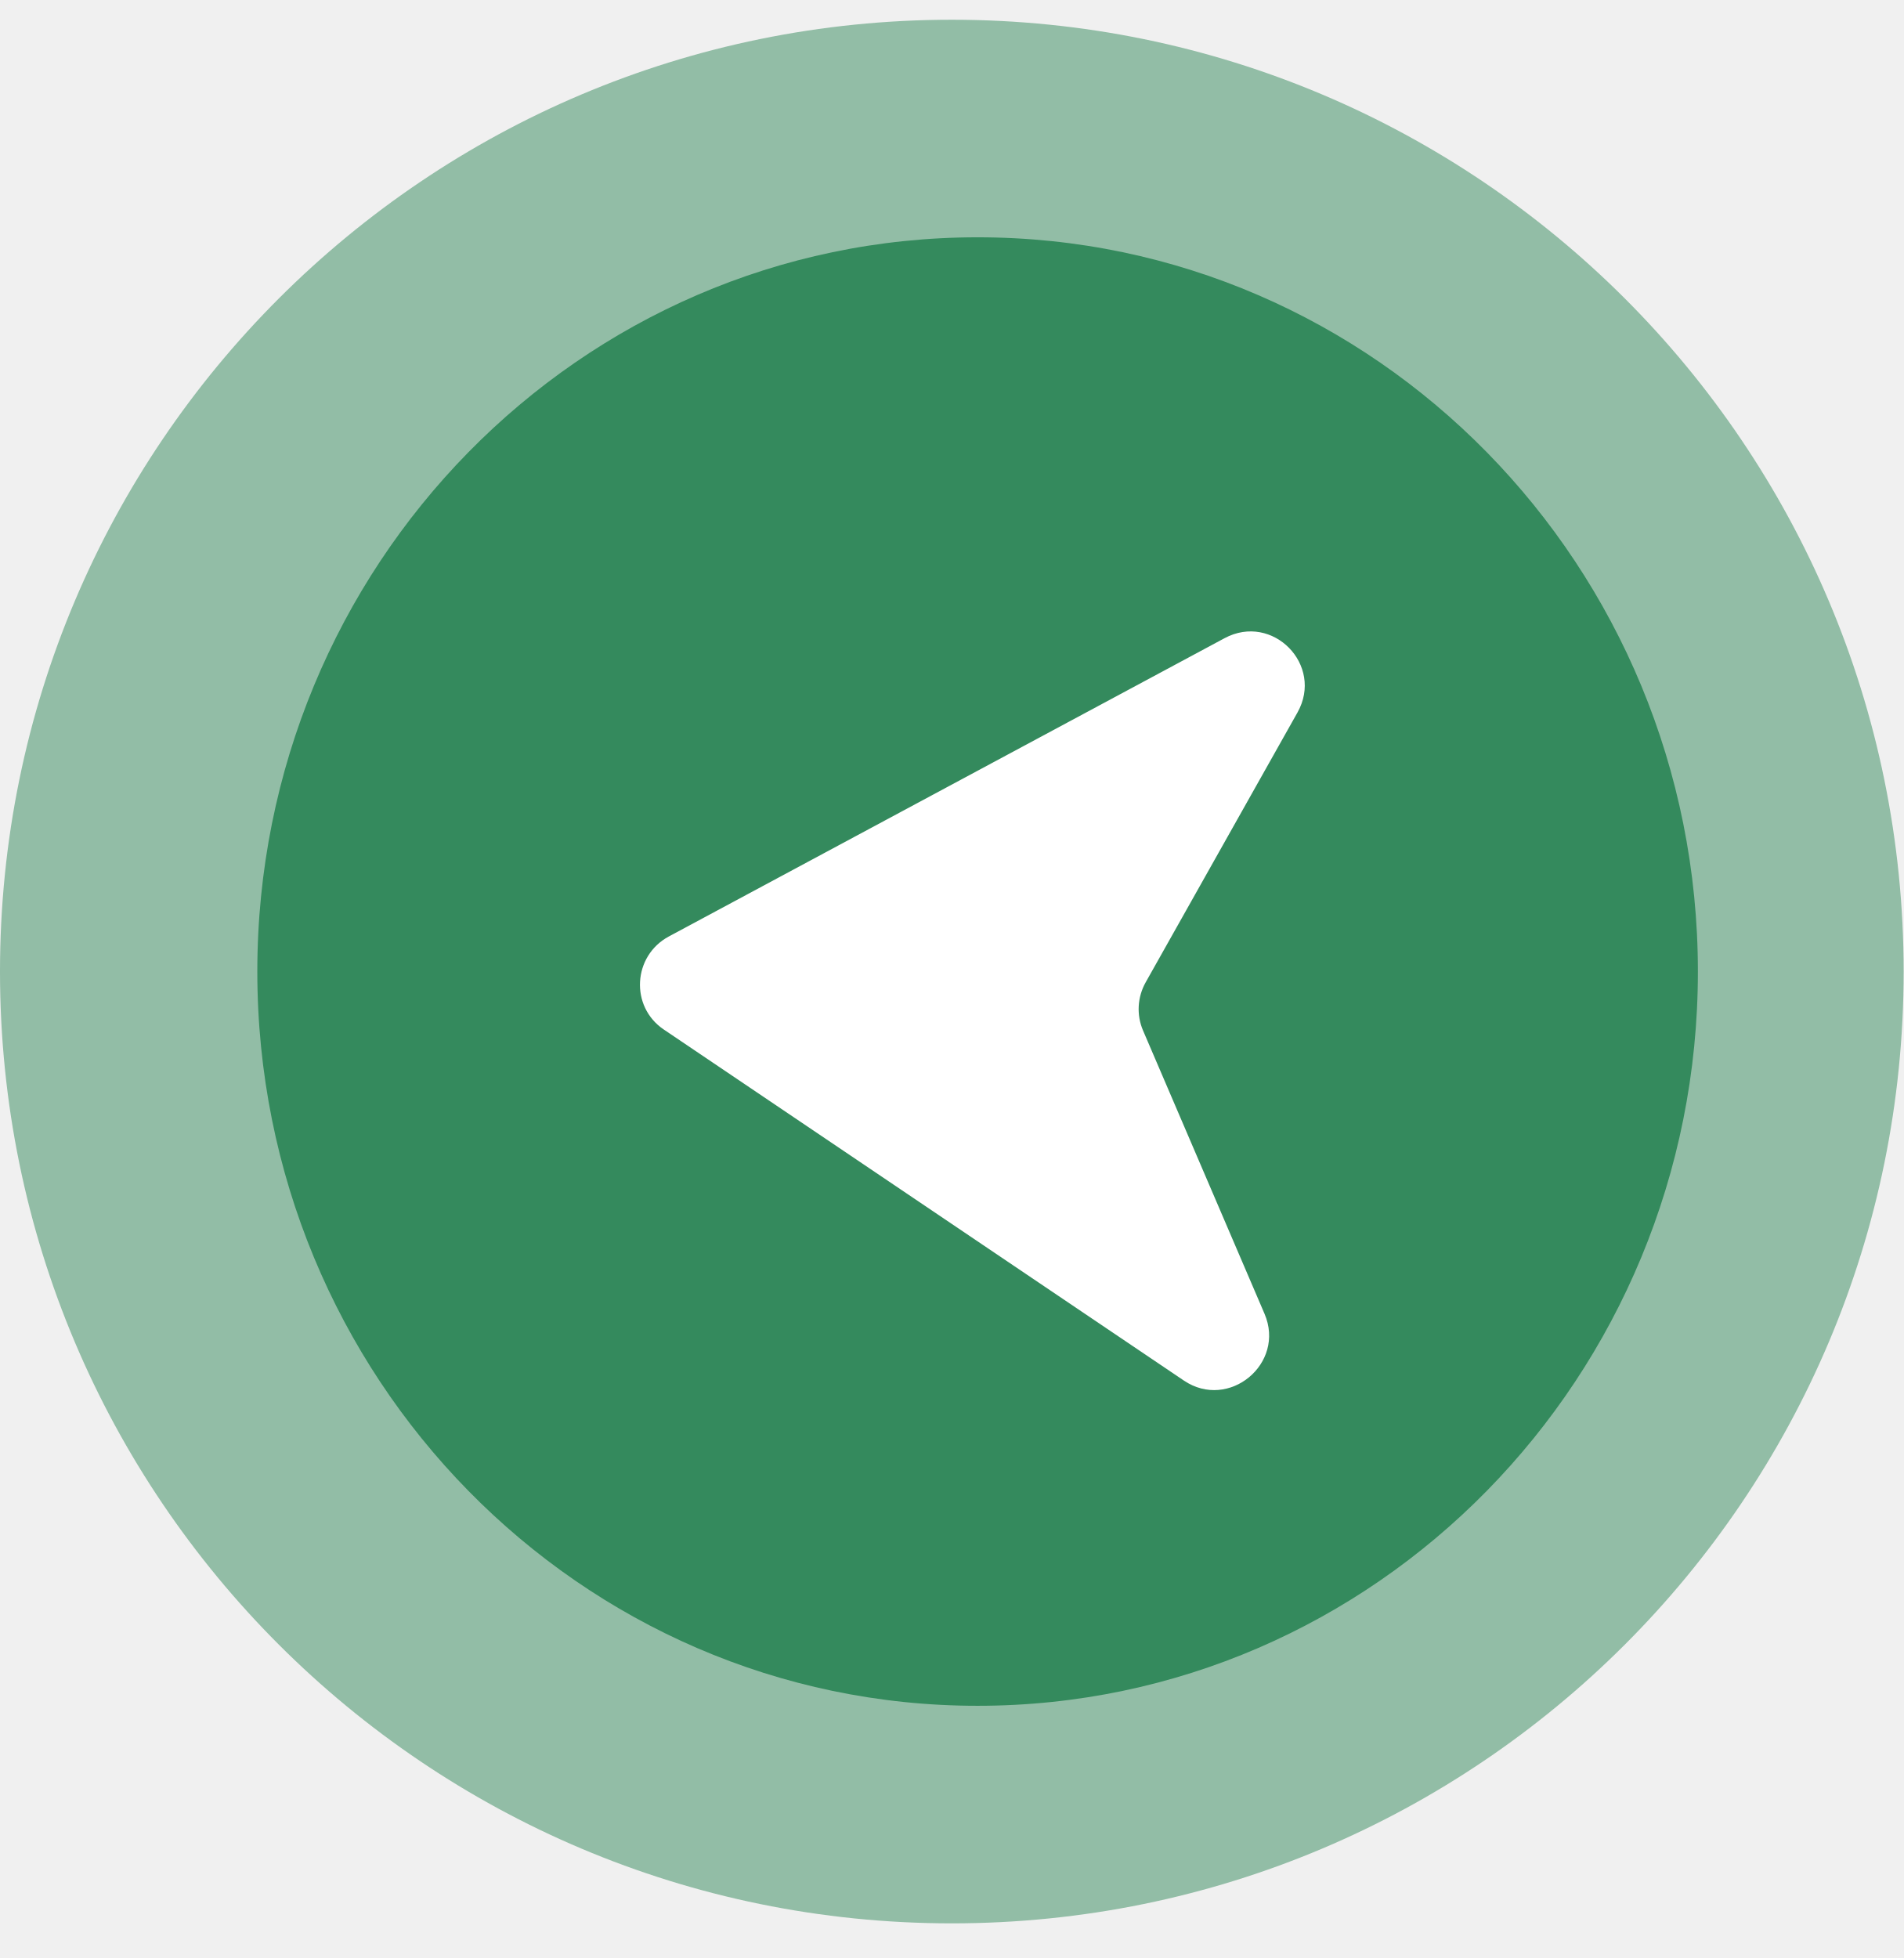
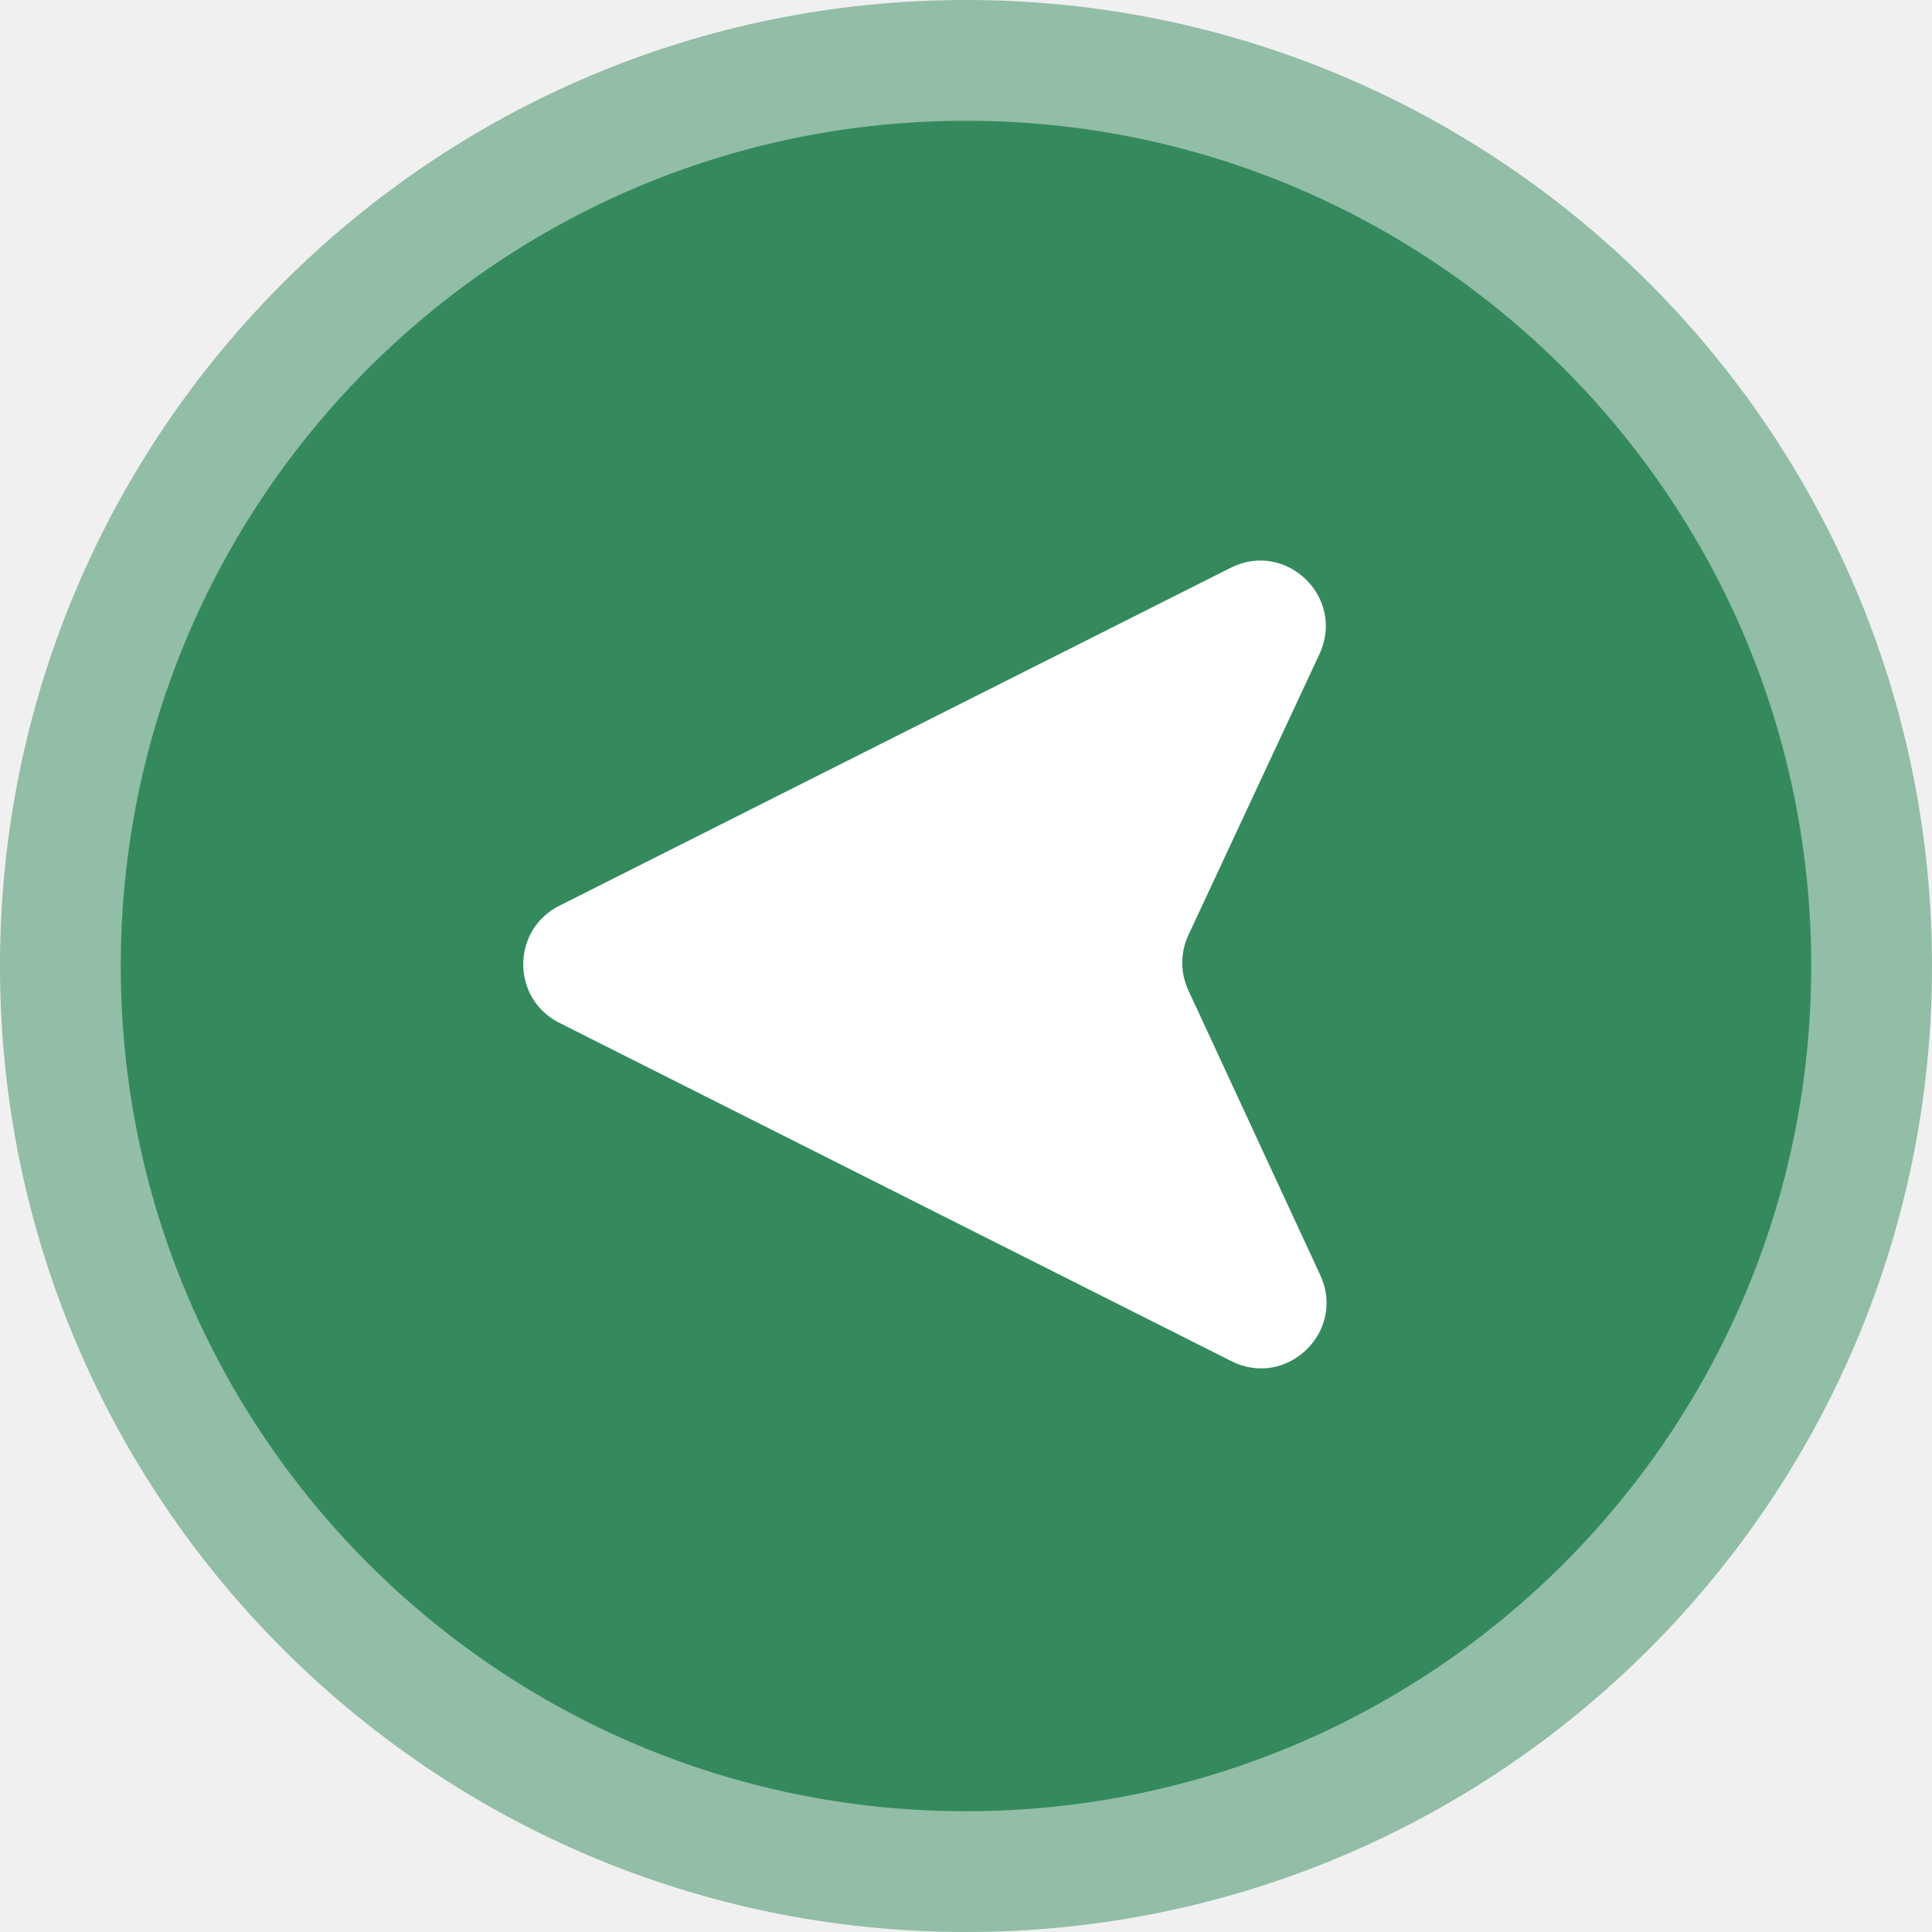
- <svg xmlns="http://www.w3.org/2000/svg" width="35" height="36" viewBox="0 0 35 36" fill="none">
-   <circle cx="17.5" cy="17.863" r="17.5" fill="#348A5D" fill-opacity="0.5" />
-   <ellipse cx="17.974" cy="17.863" rx="13.243" ry="13.5" fill="#348A5D" />
-   <path transform="rotate(270, 18.5, 18.5)" d="M18.072 12.203C18.492 11.581 19.425 11.633 19.782 12.297L25.266 22.514C25.74 23.397 24.773 24.346 23.9 23.855L18.939 21.064C18.666 20.911 18.34 20.893 18.054 21.015L12.845 23.249C11.928 23.642 11.059 22.592 11.617 21.766L18.072 12.203Z" fill="white" />
+ <svg xmlns="http://www.w3.org/2000/svg" width="35" height="35" viewBox="0 0 35 35" fill="none">
+   <path d="M35 17.5C35 7.835 27.165 0 17.5 0C7.835 0 0 7.835 0 17.5C0 27.165 7.835 35 17.5 35C27.165 35 35 27.165 35 17.5Z" fill="#348A5D" fill-opacity="0.5" />
+   <path d="M32.812 17.5C32.812 9.043 25.957 2.188 17.5 2.188C9.043 2.188 2.188 9.043 2.188 17.5C2.188 25.957 9.043 32.812 17.5 32.812C25.957 32.812 32.812 25.957 32.812 17.5Z" fill="#348A5D" />
+   <path d="M10.132 18.529C9.261 18.09 9.261 16.848 10.132 16.409L22.295 10.286C23.3 9.78 24.379 10.827 23.904 11.847L21.529 16.94C21.381 17.256 21.381 17.622 21.528 17.94L23.918 23.1C24.39 24.12 23.312 25.164 22.308 24.659L10.132 18.529Z" fill="white" />
</svg>
